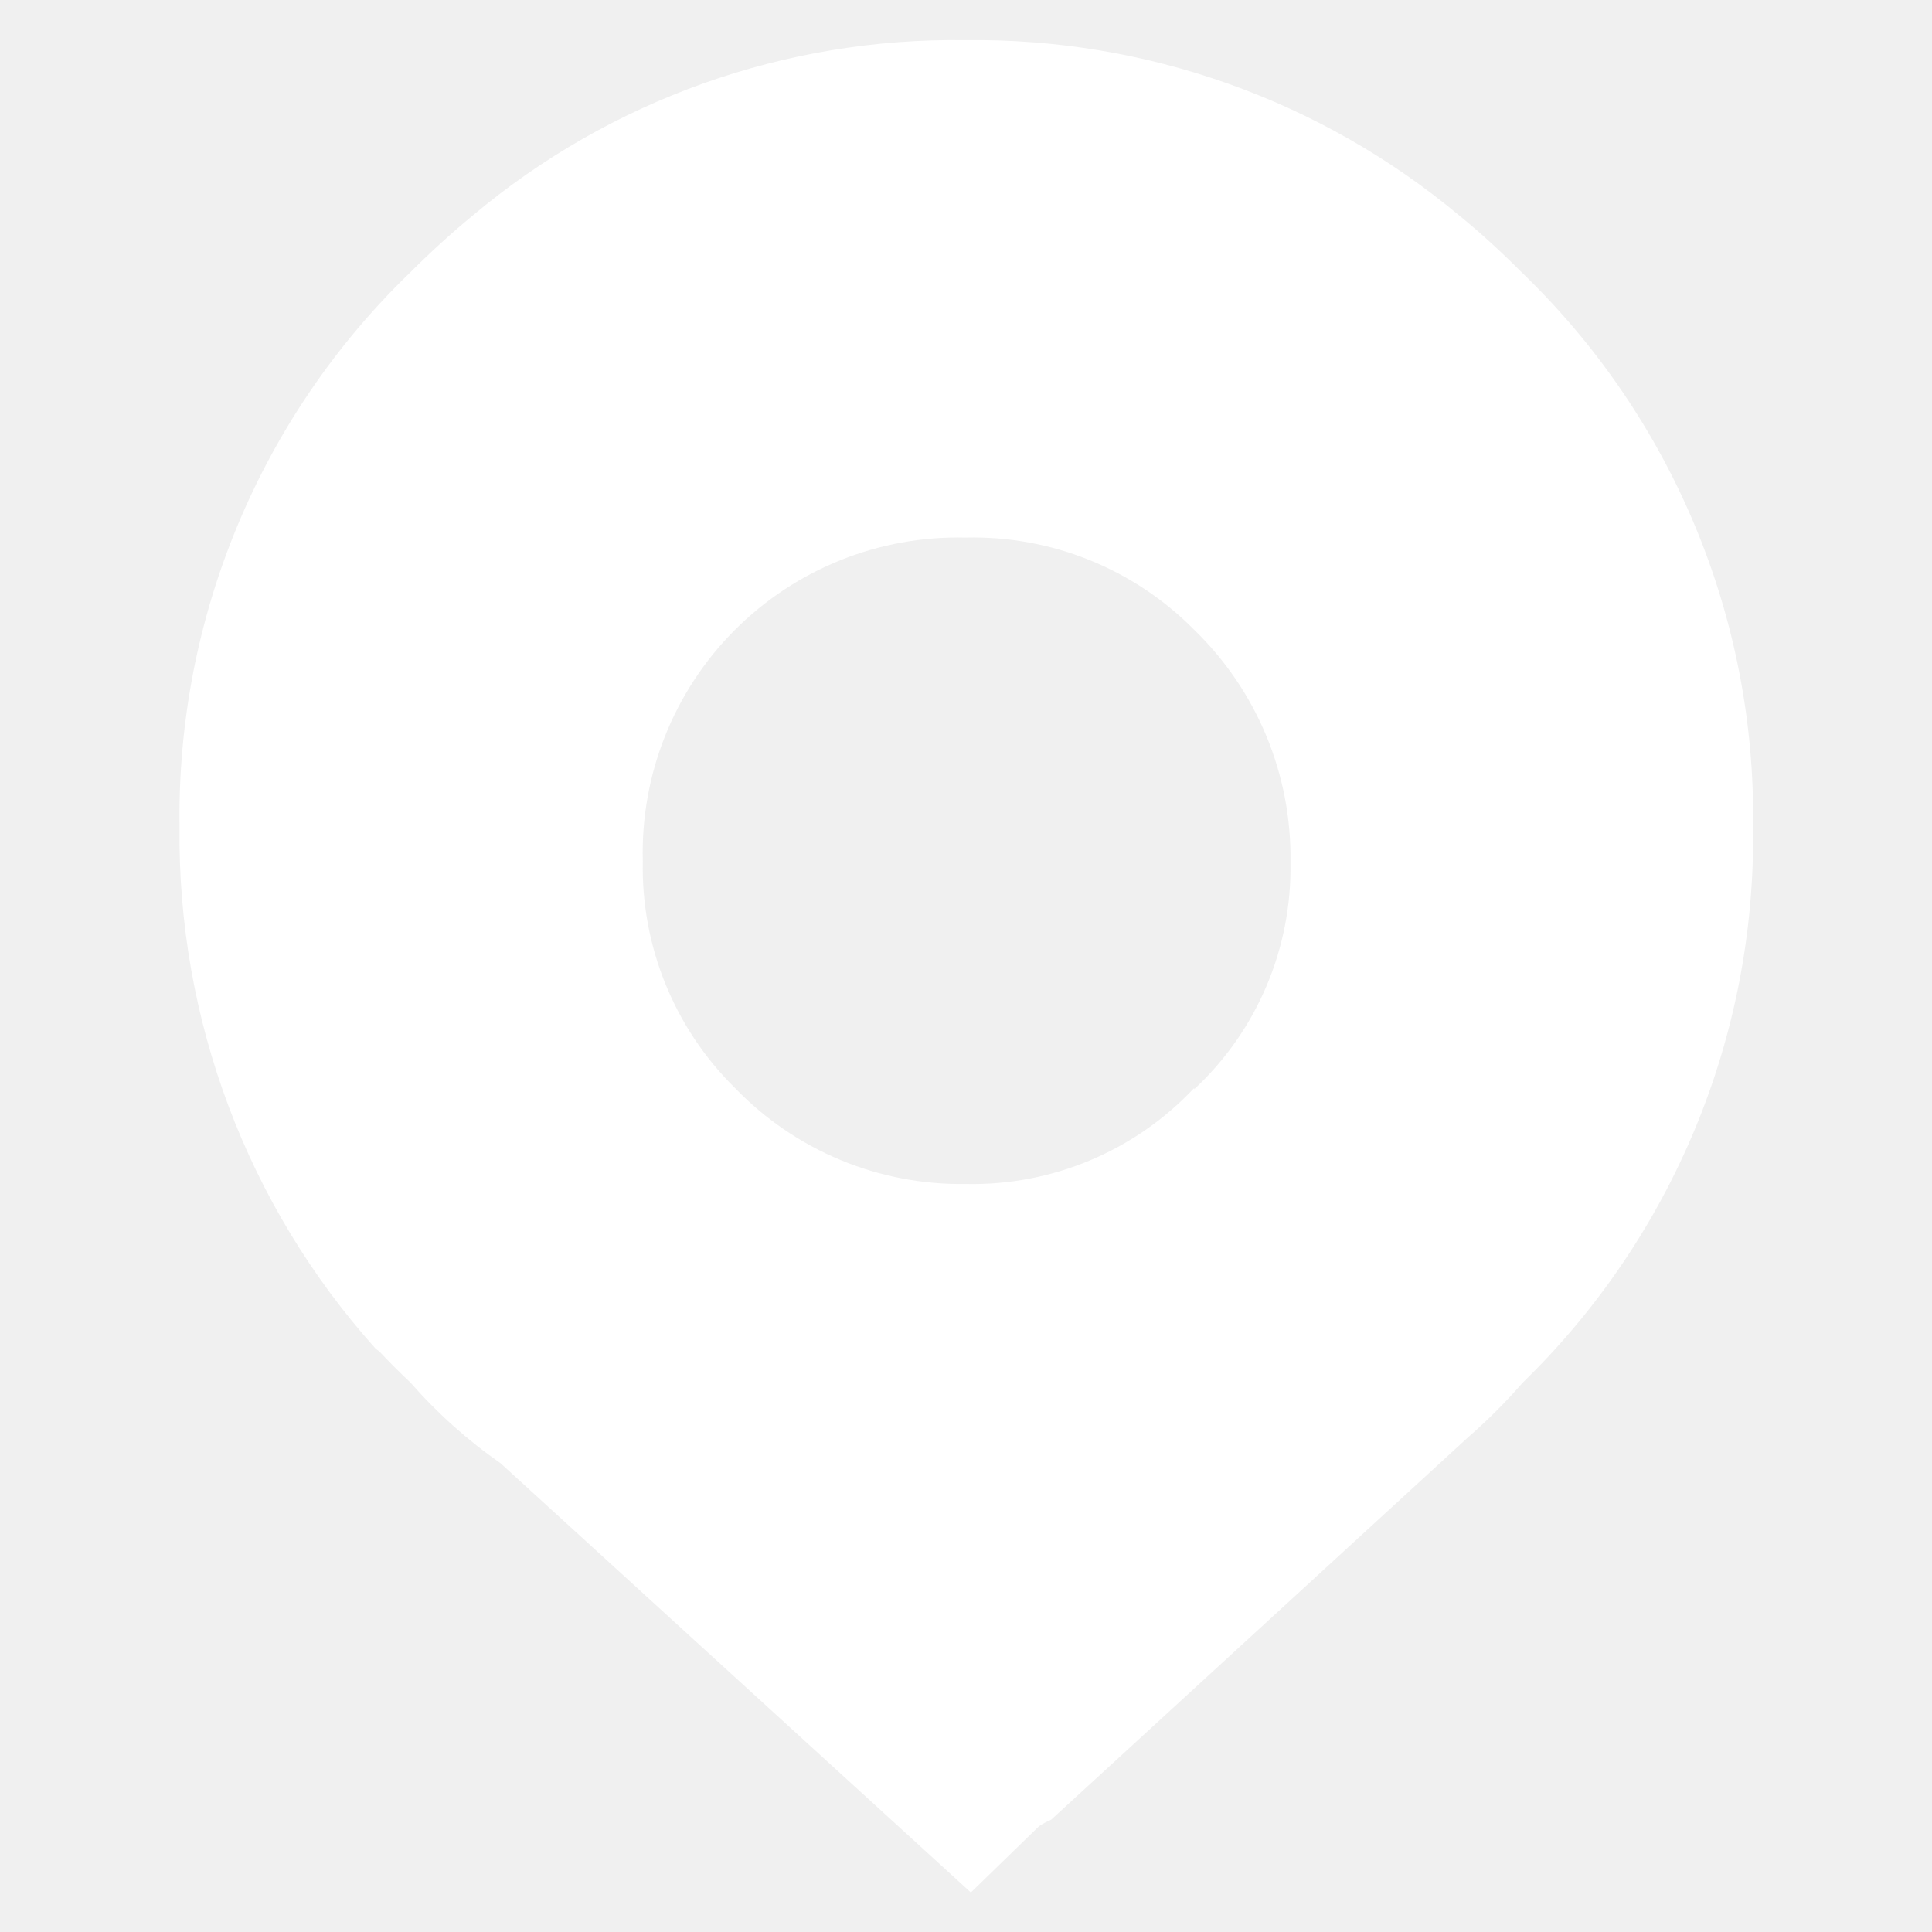
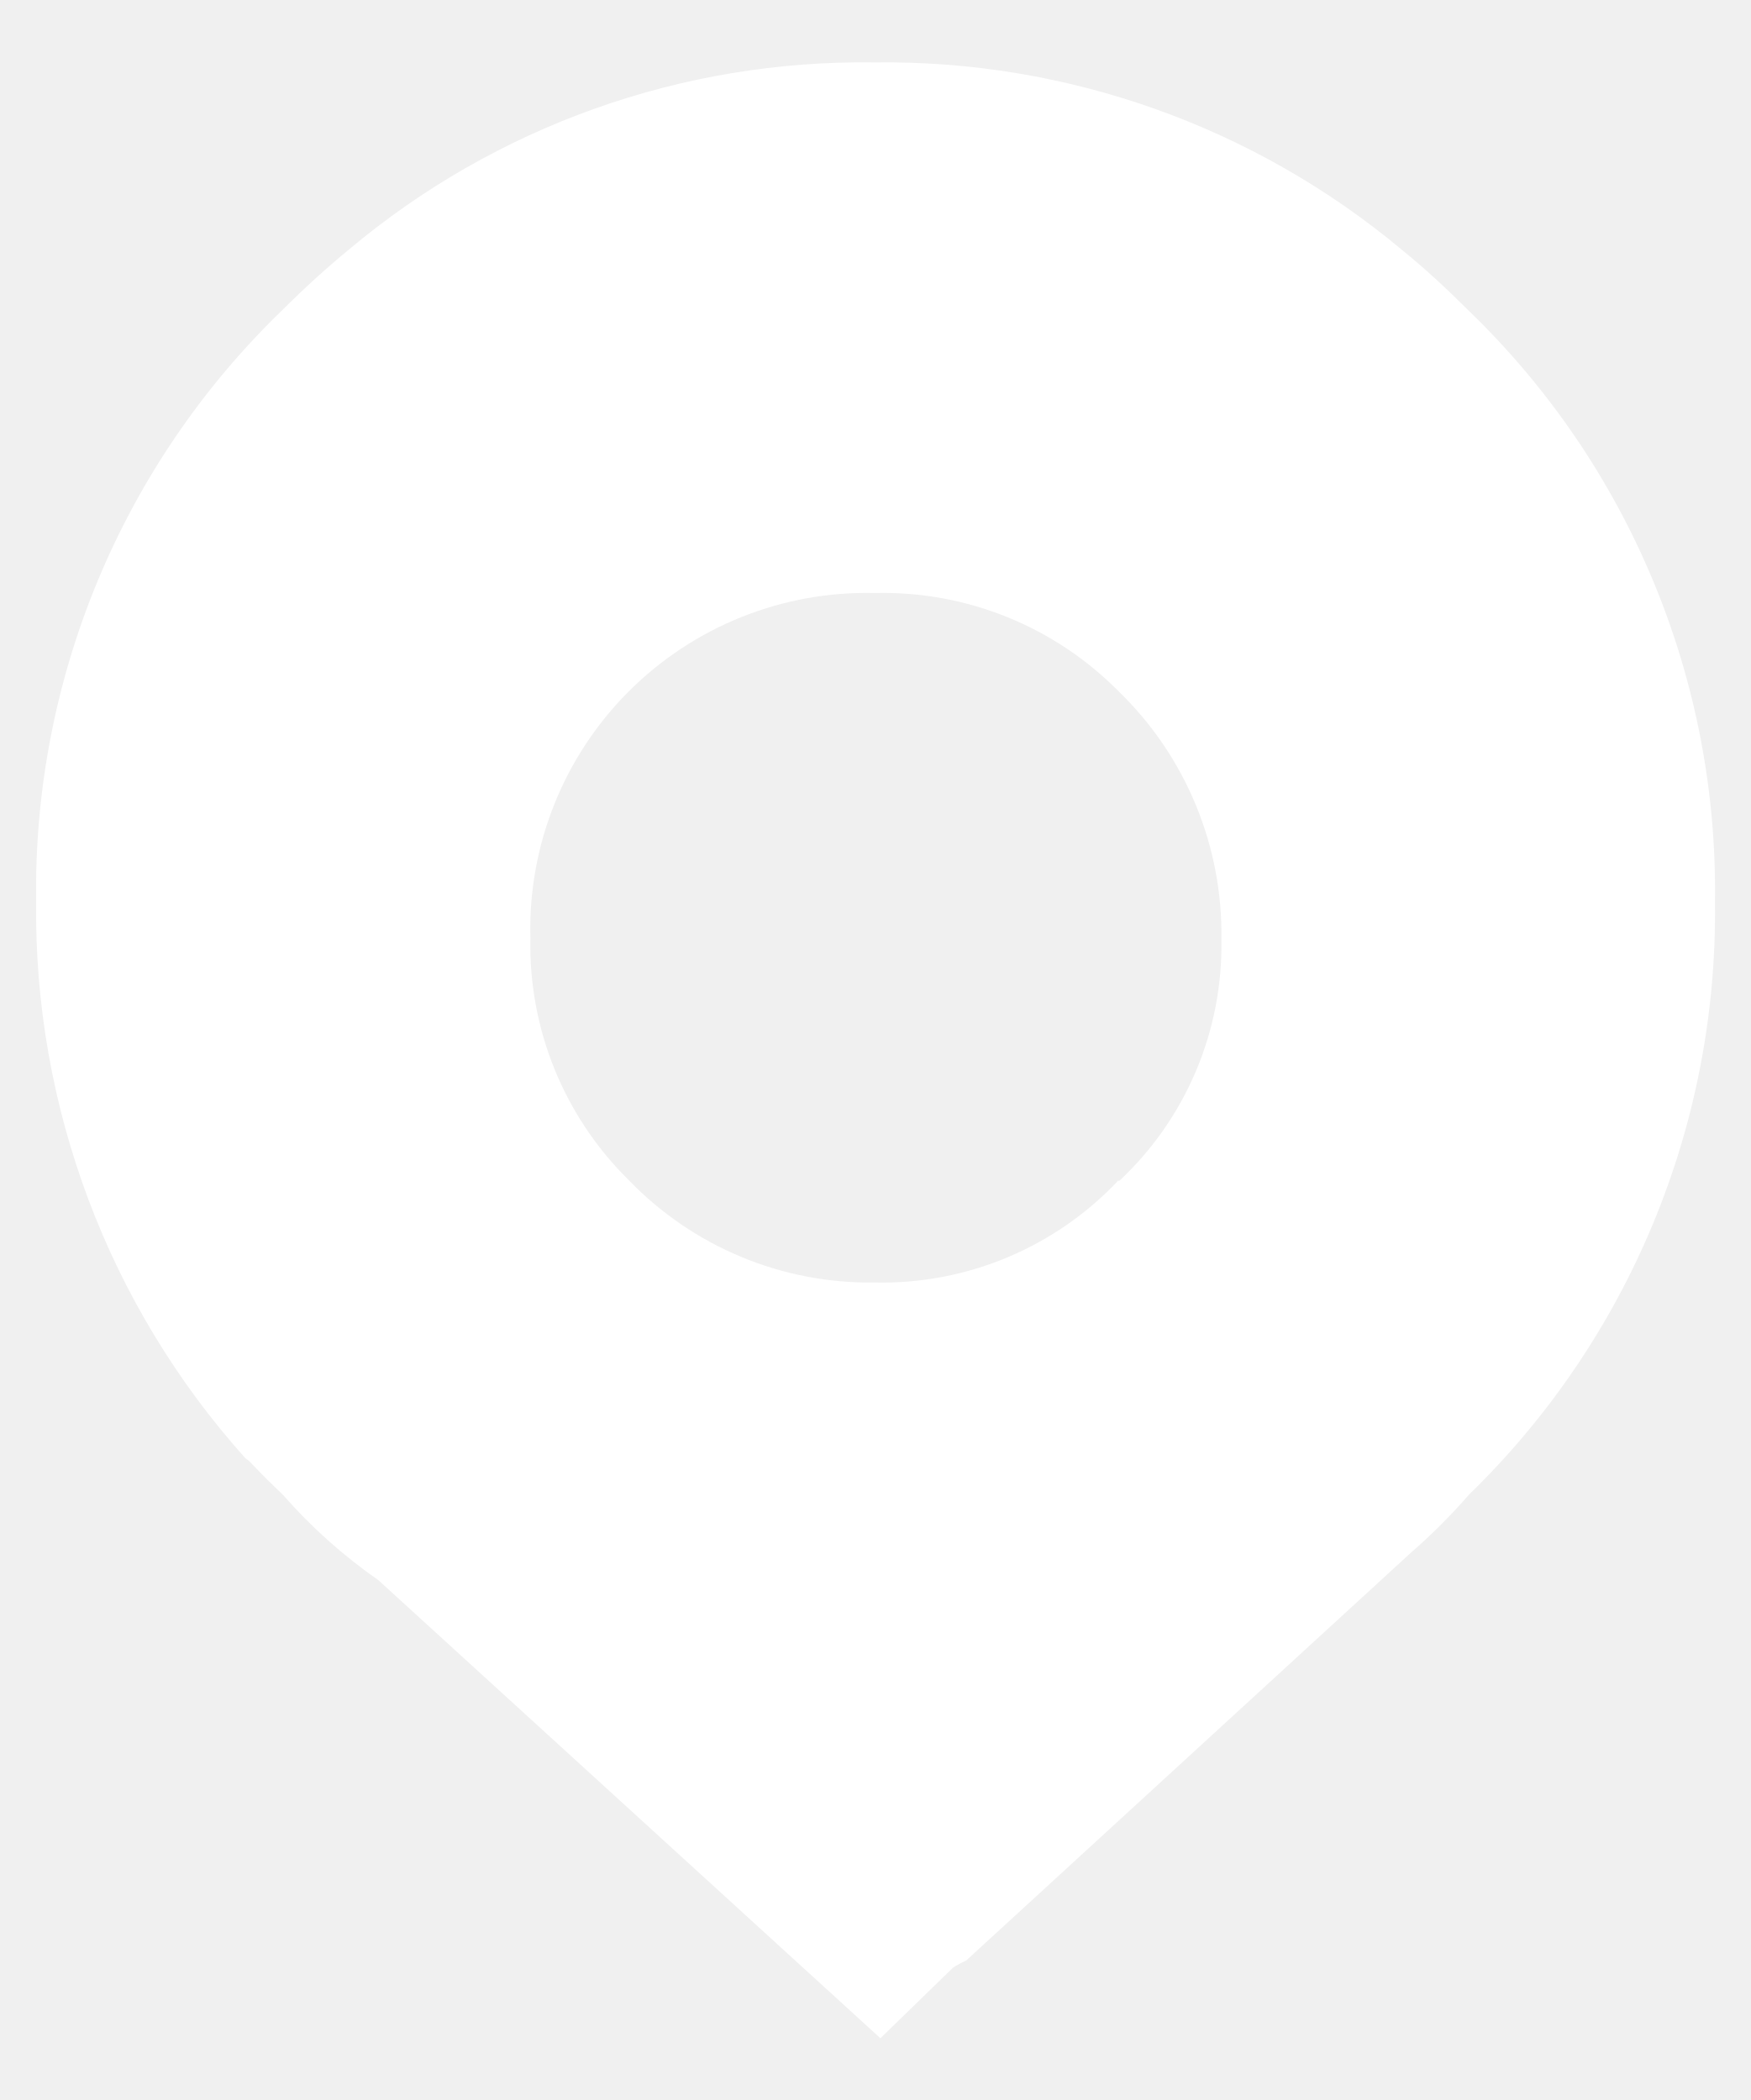
- <svg xmlns="http://www.w3.org/2000/svg" viewBox="0 0 52.31 61.6" height="20" width="20">
+ <svg xmlns="http://www.w3.org/2000/svg" viewBox="0 0 52.31 61.6" height="18" width="15">
  <defs>
    <style>.cls-1{fill:#fff;fill-rule:evenodd;}</style>
  </defs>
  <g id="RASHI">
    <path class="cls-1" d="M43.88,8.69c-.66-.66-1.31-1.26-2-1.82A24.08,24.08,0,0,0,26.14,1.28,23.88,23.88,0,0,0,10.43,6.87c-.68.56-1.34,1.16-2,1.82A24.09,24.09,0,0,0,1.08,26.36,24.48,24.48,0,0,0,7.33,43l.12.09c.32.34.65.67,1,1a15.8,15.8,0,0,0,2.86,2.56l15,13.69,2.17-2.11a2.42,2.42,0,0,1,.39-.21l13.3-12.2a17.61,17.61,0,0,0,1.73-1.73,24.26,24.26,0,0,0,7.35-17.71A24.09,24.09,0,0,0,43.88,8.69Zm-10.45,26a9.7,9.7,0,0,1-7.29,3.06,10,10,0,0,1-7.35-3.06,9.86,9.86,0,0,1-2.94-7.23A10.05,10.05,0,0,1,26.14,17.14a9.9,9.9,0,0,1,7.29,2.94A10.1,10.1,0,0,1,36.5,27.5,9.64,9.64,0,0,1,33.43,34.73Z" />
  </g>
</svg>
